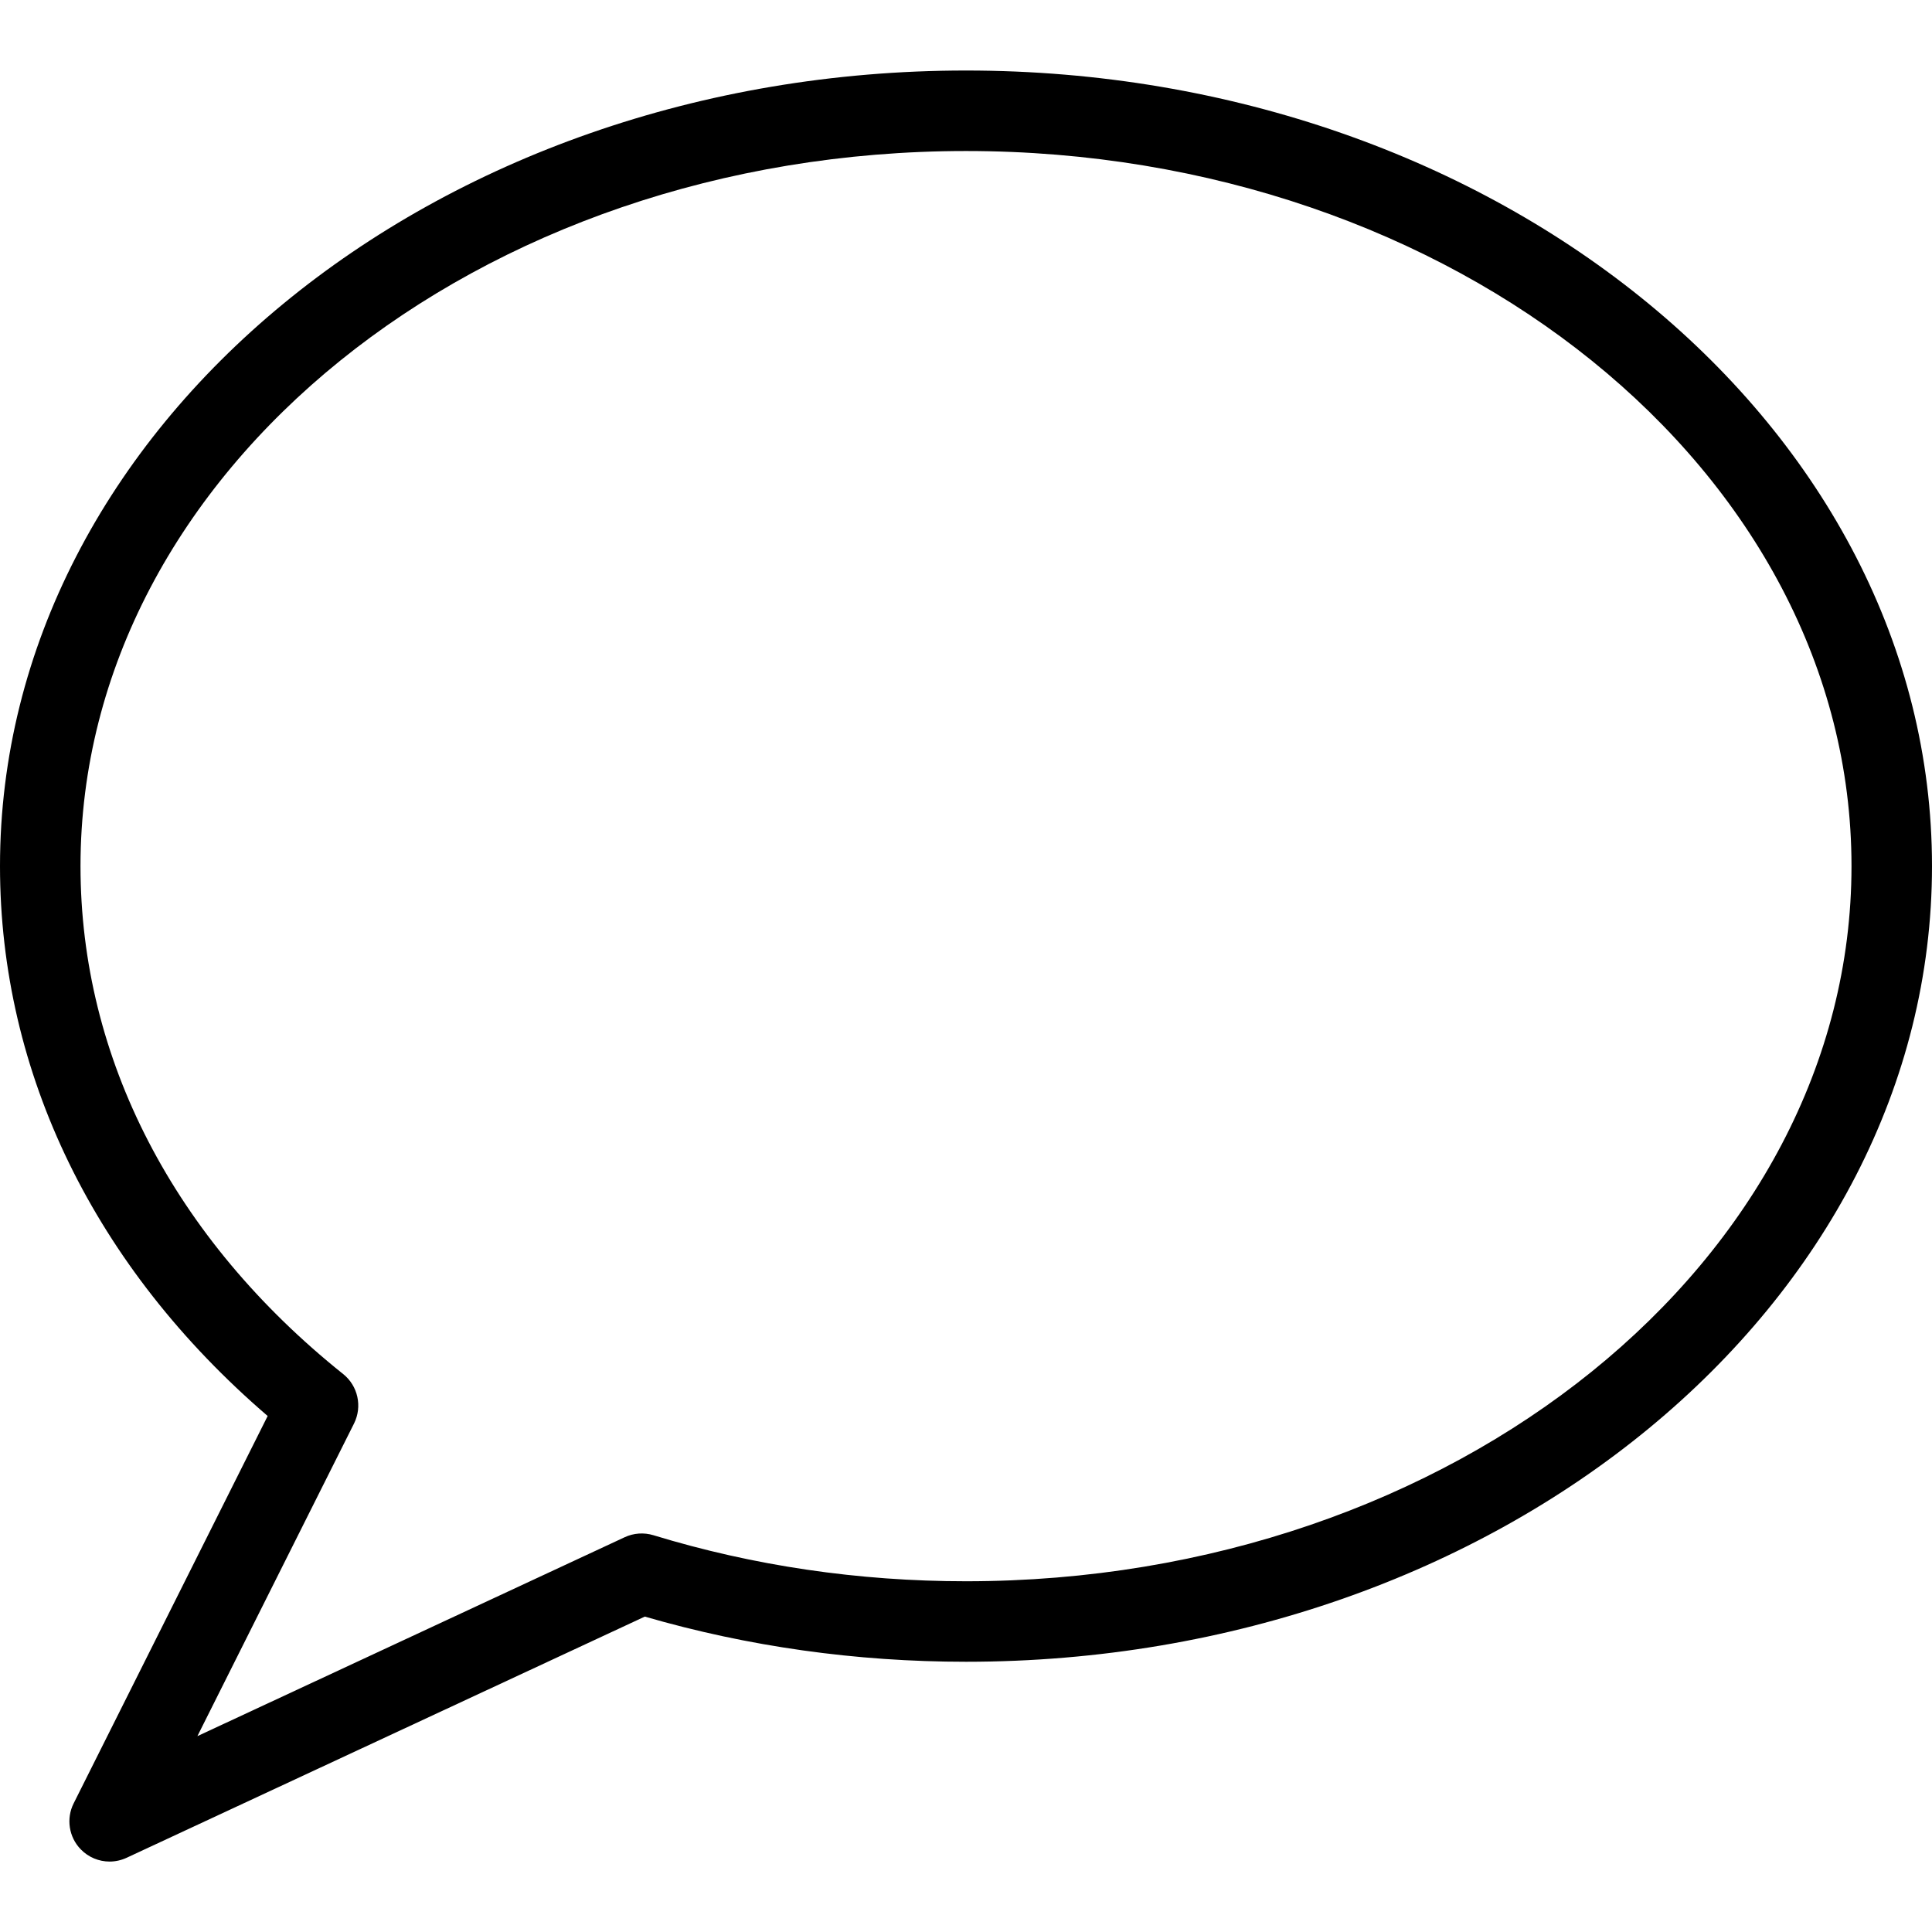
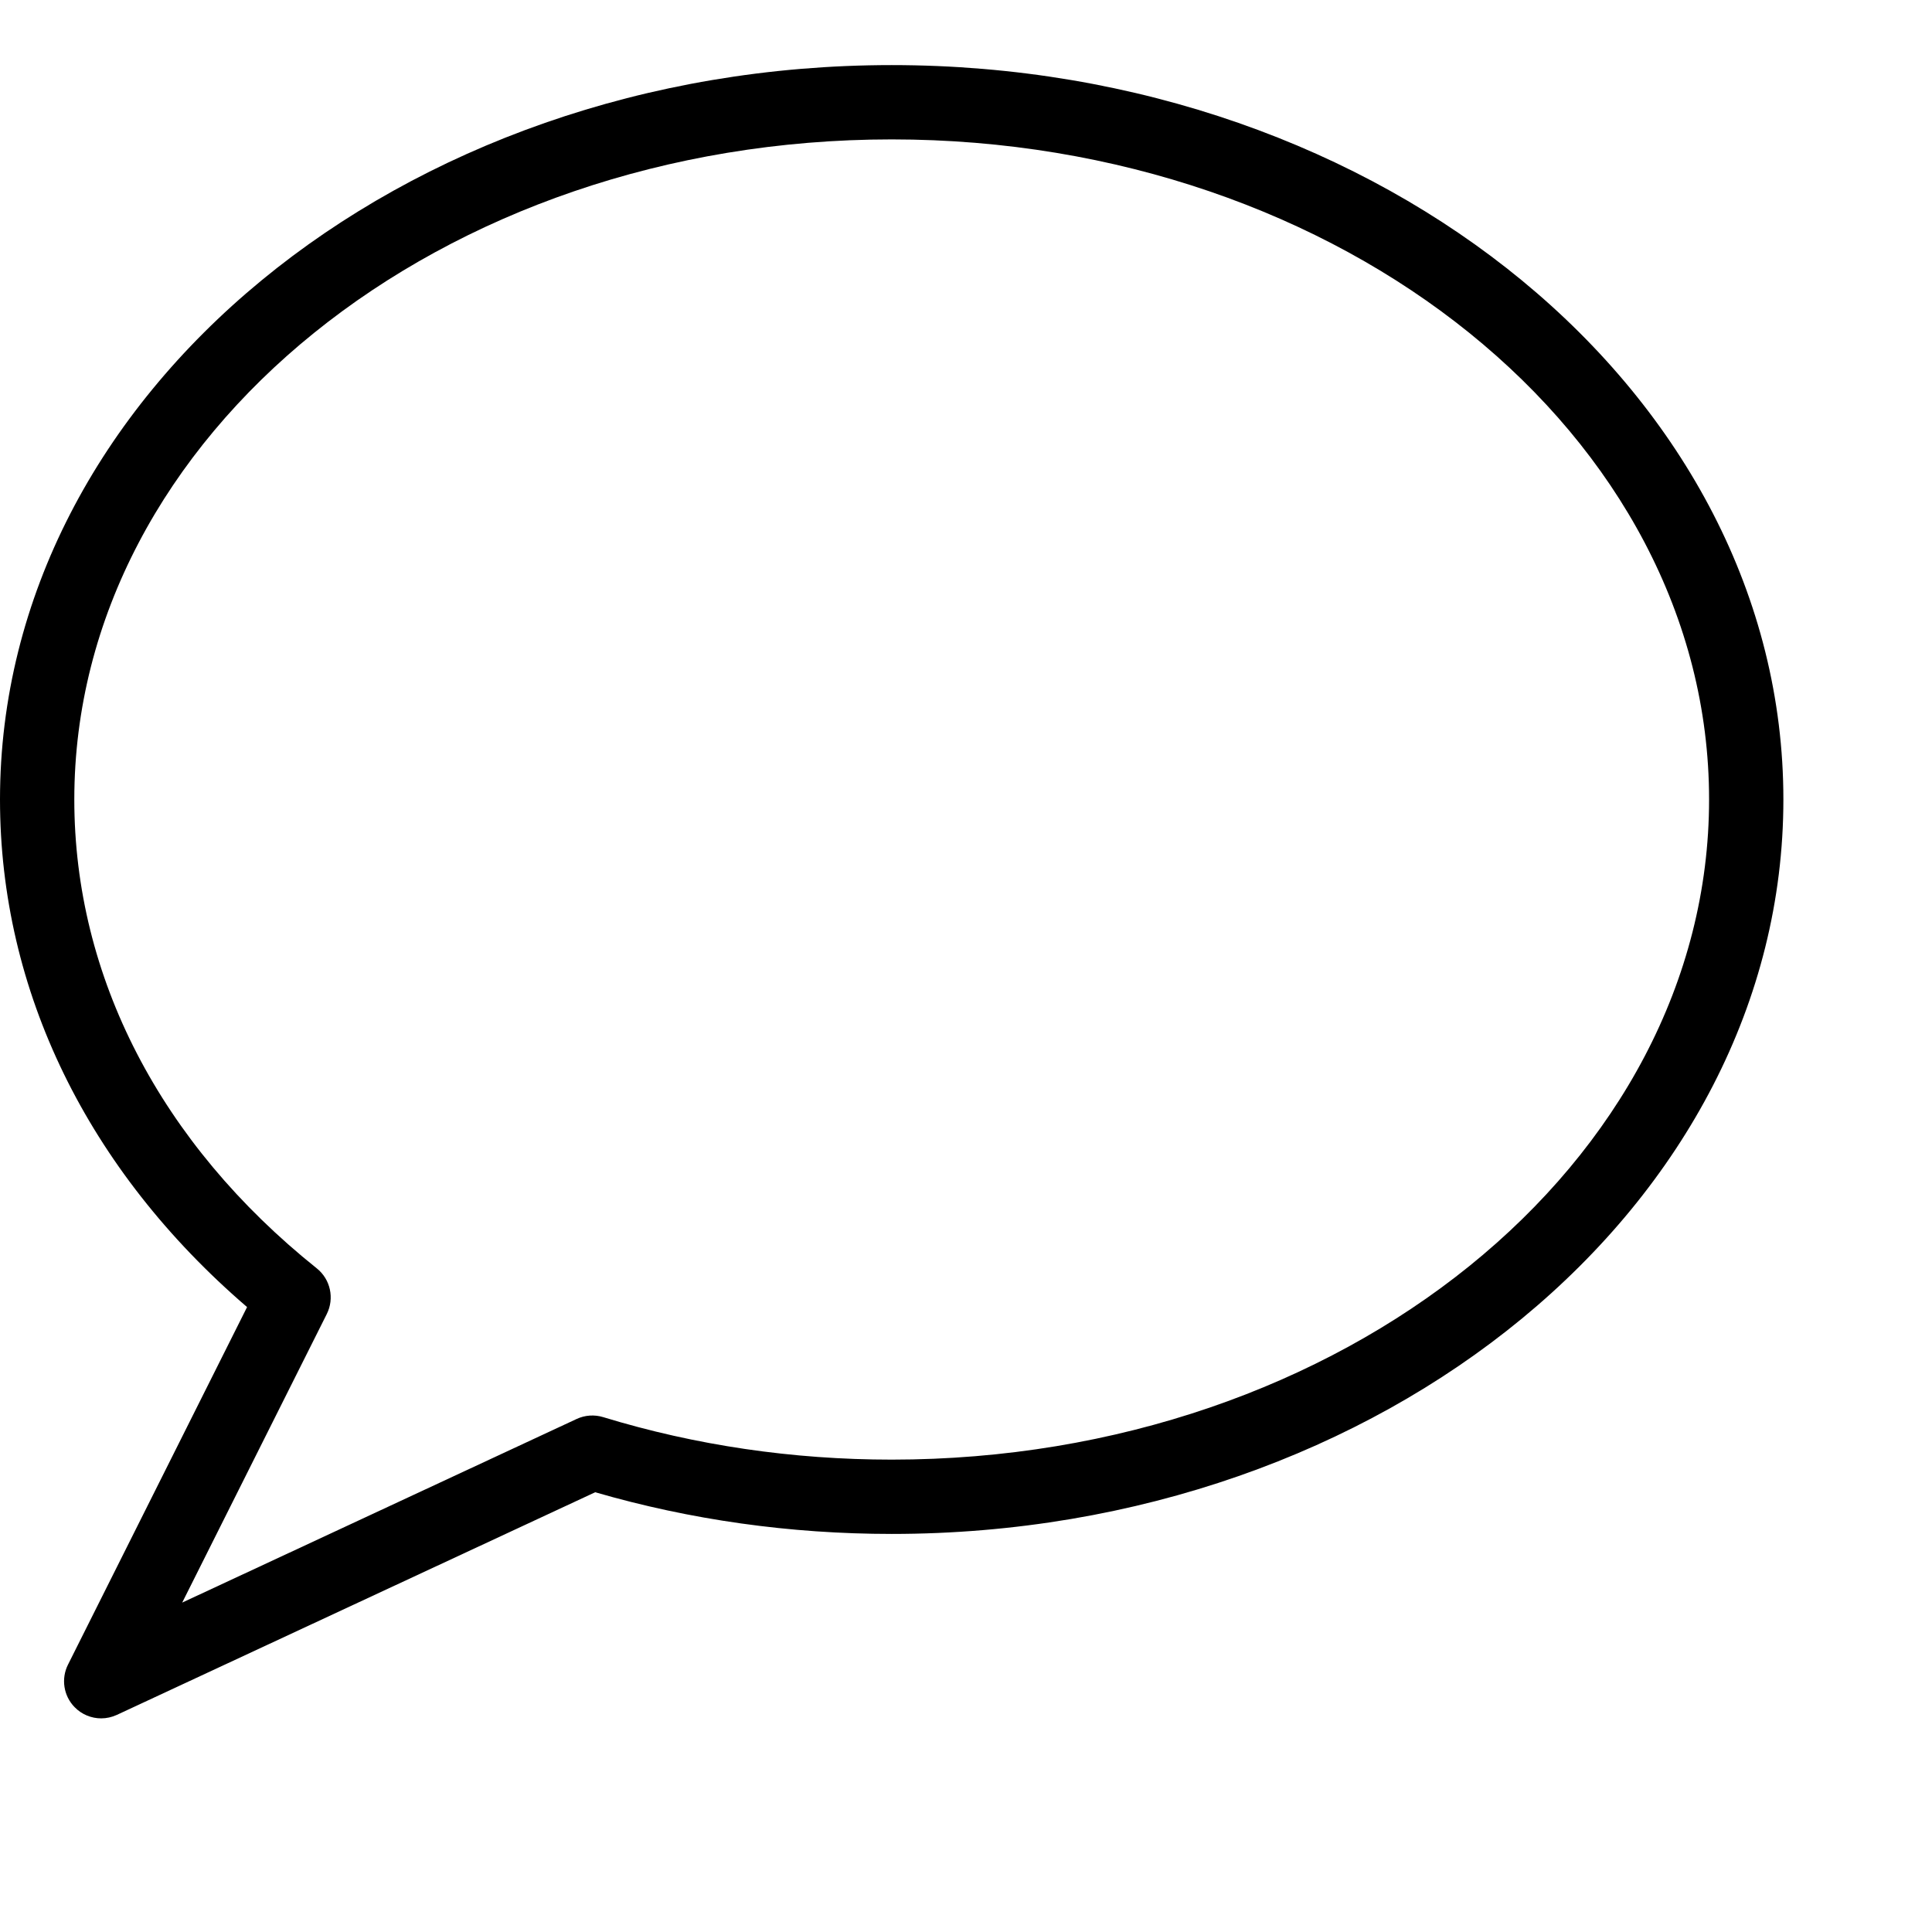
- <svg xmlns="http://www.w3.org/2000/svg" width="24px" height="24px" viewBox="0 0 24 24" version="1.1">
+ <svg xmlns="http://www.w3.org/2000/svg" width="26px" height="26px" viewBox="0 0 26 26" version="1.1">
  <defs />
  <g id="Page-1" stroke="none" stroke-width="1" fill="none" fill-rule="evenodd">
    <g id="ikoner" transform="translate(-230, -436)" fill="#000000">
      <g id="bubble-chat-2" transform="translate(230, 436)">
        <g id="Outline_Version">
          <path d="M12,0.876 C5.383,0.876 0,5.31 0,10.759 C0,13.332 1.177,15.744 3.325,17.59 L0.915,22.402 C0.82,22.591 0.855,22.822 1.004,22.974 C1.1,23.073 1.23,23.125 1.362,23.125 C1.433,23.125 1.506,23.109 1.573,23.078 L8.01,20.082 C9.292,20.454 10.634,20.643 12,20.643 C18.617,20.643 24,16.209 24,10.759 C24,5.31 18.617,0.876 12,0.876 L12,0.876 Z M12,19.643 C10.667,19.643 9.36,19.451 8.117,19.071 C7.999,19.035 7.871,19.044 7.76,19.096 L2.452,21.567 L4.398,17.683 C4.503,17.472 4.447,17.216 4.263,17.069 C2.159,15.386 1,13.145 1,10.759 C1,5.861 5.935,1.876 12,1.876 C18.065,1.876 23,5.861 23,10.759 C23,15.657 18.065,19.643 12,19.643 L12,19.643 Z" id="Shape" />
        </g>
      </g>
    </g>
  </g>
</svg>
